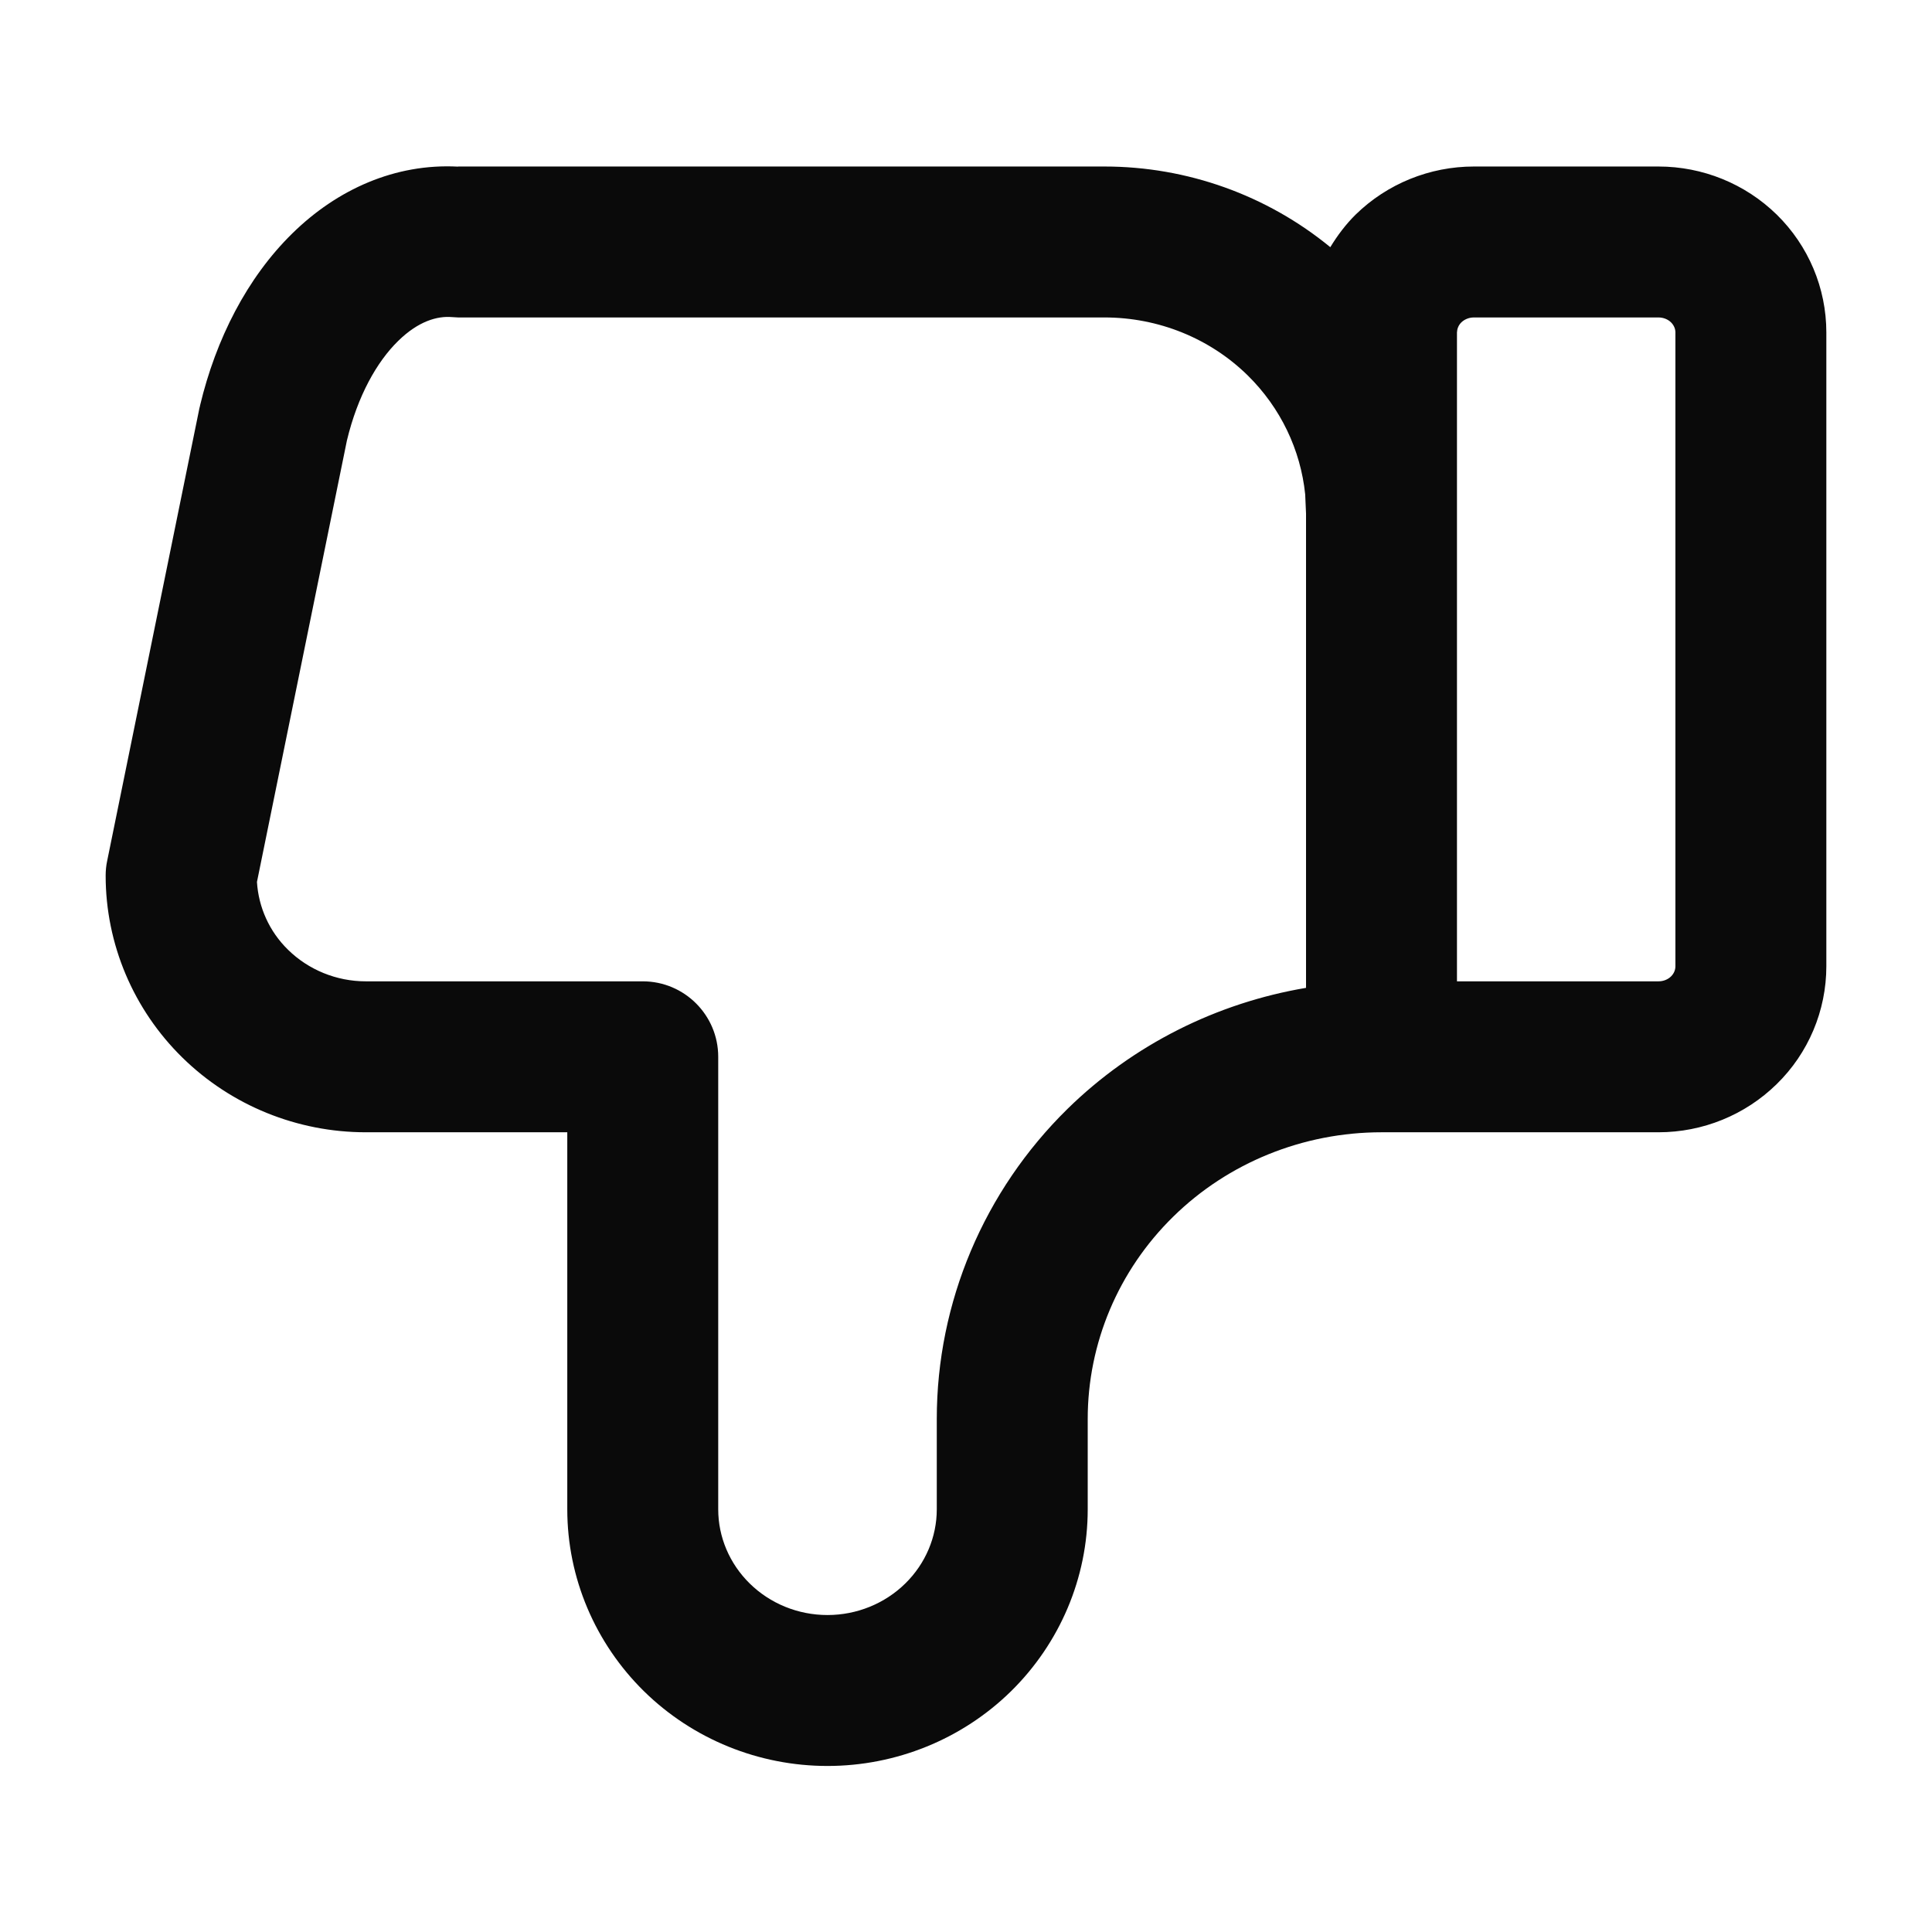
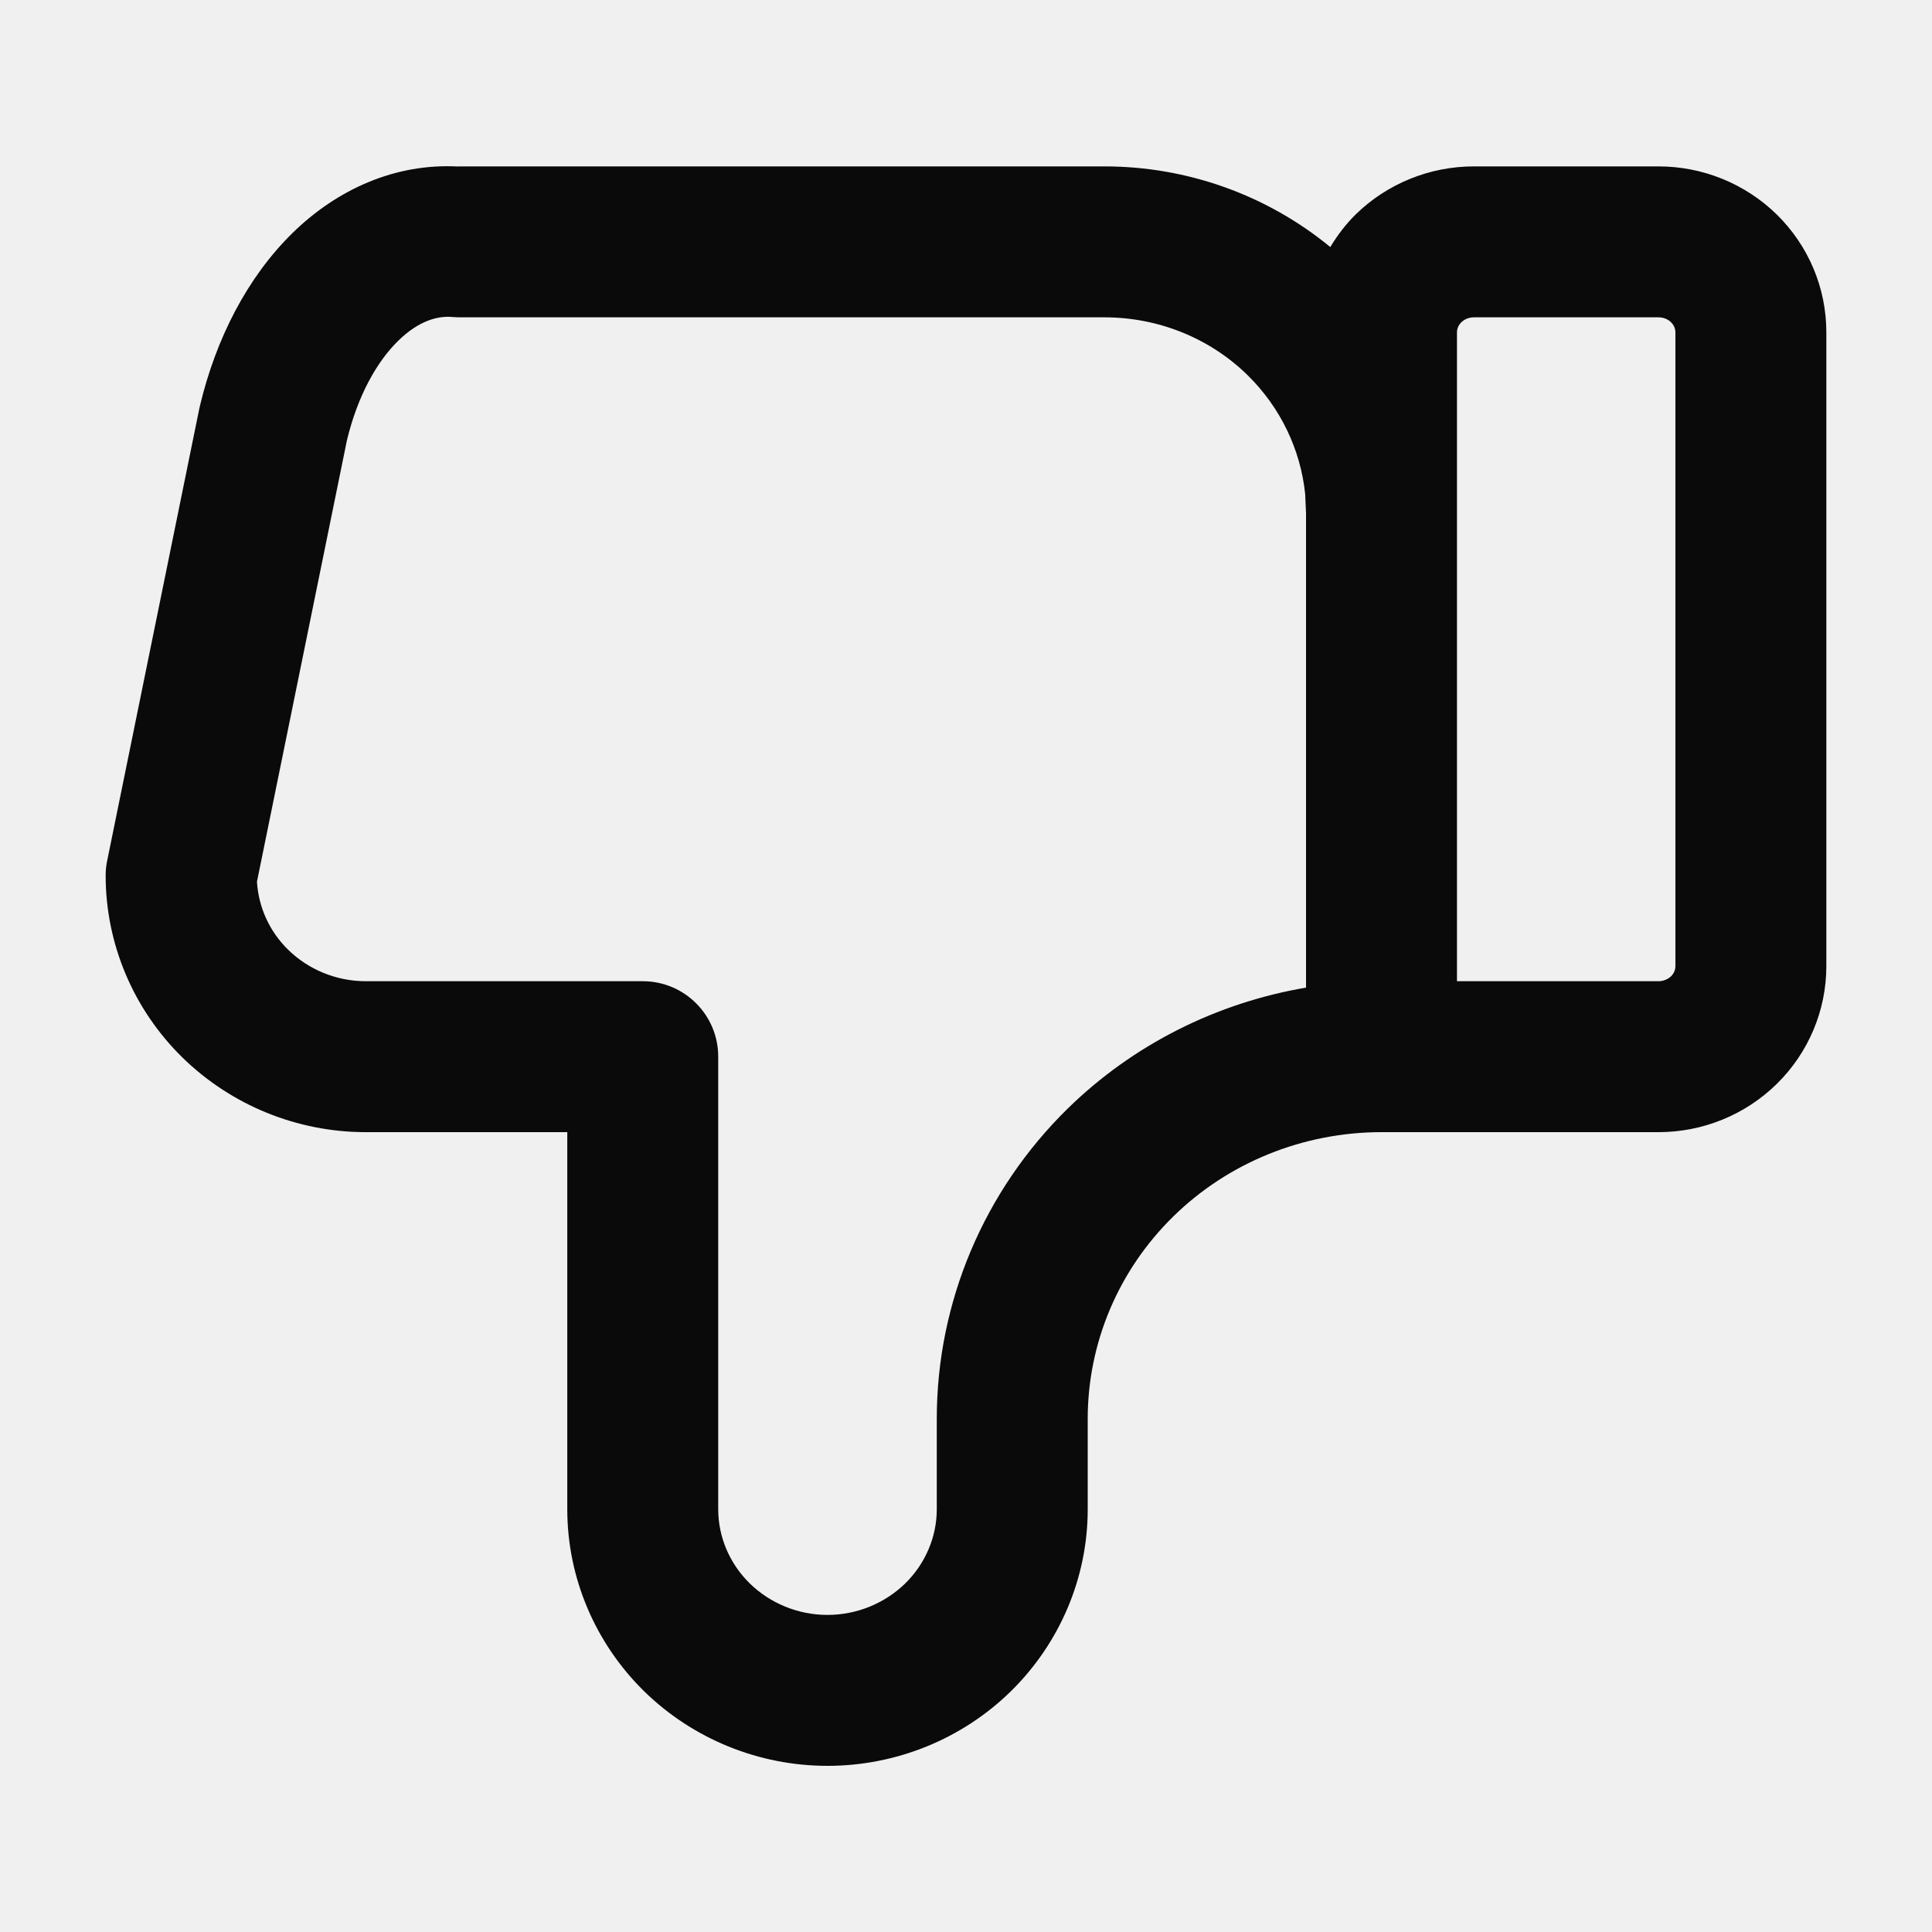
<svg xmlns="http://www.w3.org/2000/svg" width="16" height="16" viewBox="0 0 16 16" fill="none">
-   <rect width="16" height="16" fill="white" />
-   <path d="M9.147 1.379C9.832 1.379 10.493 1.617 11.017 2.047C11.076 1.95 11.145 1.858 11.227 1.777C11.489 1.521 11.841 1.379 12.206 1.379H13.735C14.1 1.379 14.452 1.521 14.714 1.777C14.976 2.034 15.125 2.385 15.125 2.753V8.002C15.125 8.37 14.976 8.722 14.714 8.978C14.452 9.235 14.1 9.377 13.735 9.377H11.441C10.792 9.377 10.171 9.629 9.716 10.076C9.261 10.522 9.008 11.125 9.008 11.751V12.5C9.008 13.067 8.777 13.609 8.372 14.007C7.967 14.404 7.42 14.625 6.853 14.625C6.285 14.625 5.739 14.404 5.334 14.007C4.929 13.609 4.698 13.067 4.698 12.5V9.377H3.029C2.462 9.377 1.916 9.156 1.511 8.759C1.105 8.361 0.875 7.819 0.875 7.252C0.875 7.21 0.879 7.168 0.888 7.127L1.652 3.378C1.654 3.371 1.656 3.364 1.657 3.357C1.788 2.809 2.045 2.301 2.422 1.932C2.792 1.569 3.272 1.352 3.794 1.38V1.379H9.147ZM3.742 2.626C3.623 2.616 3.466 2.658 3.297 2.824C3.122 2.995 2.962 3.277 2.873 3.648L2.128 7.304C2.141 7.513 2.23 7.714 2.386 7.866C2.554 8.031 2.786 8.127 3.029 8.127H5.323C5.668 8.127 5.948 8.407 5.948 8.752V12.5C5.948 12.728 6.041 12.949 6.209 13.114C6.378 13.28 6.609 13.375 6.853 13.375C7.096 13.375 7.328 13.28 7.497 13.114C7.665 12.949 7.758 12.728 7.758 12.5V11.751C7.758 10.786 8.149 9.862 8.841 9.183C9.383 8.652 10.075 8.306 10.816 8.181V4.253L10.809 4.094C10.771 3.725 10.605 3.376 10.332 3.108C10.02 2.802 9.594 2.629 9.147 2.629H3.794L3.742 2.626ZM12.206 2.629C12.165 2.629 12.128 2.645 12.102 2.67C12.078 2.694 12.067 2.724 12.066 2.753V8.127H13.735C13.776 8.127 13.814 8.111 13.839 8.086C13.864 8.061 13.875 8.031 13.875 8.002V2.753C13.875 2.724 13.863 2.694 13.839 2.67C13.814 2.645 13.776 2.629 13.735 2.629H12.206Z" fill="#0A0A0A" />
+   <path d="M6.853 14.624C6.285 14.624 5.739 14.402 5.334 14.006C4.929 13.608 4.698 13.066 4.698 12.499V9.376L3.029 9.376C2.462 9.376 1.916 9.154 1.511 8.758C1.105 8.36 0.875 7.818 0.875 7.251C0.875 7.209 0.879 7.167 0.888 7.126L1.652 3.377C1.654 3.37 1.656 3.363 1.657 3.356C1.788 2.808 2.045 2.3 2.422 1.93C2.792 1.568 3.272 1.351 3.794 1.379V1.378L9.147 1.378C9.832 1.378 10.493 1.615 11.017 2.046C11.076 1.948 11.145 1.857 11.227 1.776C11.489 1.52 11.841 1.378 12.206 1.378H13.735C14.1 1.378 14.452 1.52 14.714 1.776C14.976 2.033 15.125 2.383 15.125 2.752L15.125 8.001C15.125 8.369 14.976 8.72 14.714 8.977C14.452 9.234 14.1 9.376 13.735 9.376H11.441C10.792 9.376 10.171 9.628 9.716 10.075C9.261 10.521 9.008 11.124 9.008 11.75V12.499C9.008 13.066 8.777 13.608 8.372 14.006C7.967 14.403 7.42 14.624 6.853 14.624ZM6.853 13.374C7.096 13.374 7.328 13.278 7.497 13.113C7.665 12.948 7.758 12.726 7.758 12.499V11.75C7.758 10.784 8.149 9.861 8.841 9.182C9.383 8.651 10.075 8.305 10.816 8.179V4.252L10.809 4.092C10.771 3.724 10.605 3.375 10.332 3.107C10.02 2.801 9.594 2.628 9.147 2.628L3.794 2.628L3.742 2.625C3.623 2.615 3.466 2.657 3.297 2.823C3.122 2.994 2.962 3.276 2.873 3.647L2.128 7.302C2.141 7.512 2.23 7.712 2.386 7.865C2.554 8.03 2.786 8.126 3.029 8.126L5.323 8.126C5.668 8.126 5.948 8.405 5.948 8.751V12.499C5.948 12.727 6.041 12.948 6.209 13.113C6.378 13.278 6.609 13.374 6.853 13.374ZM13.735 8.126C13.776 8.126 13.814 8.109 13.839 8.085C13.864 8.06 13.875 8.03 13.875 8.001L13.875 2.752C13.875 2.723 13.863 2.693 13.839 2.669C13.814 2.644 13.776 2.628 13.735 2.628H12.206C12.165 2.628 12.128 2.644 12.102 2.669C12.078 2.693 12.066 2.723 12.066 2.752L12.066 8.126H13.735Z" fill="#0A0A0A" />
</svg>
